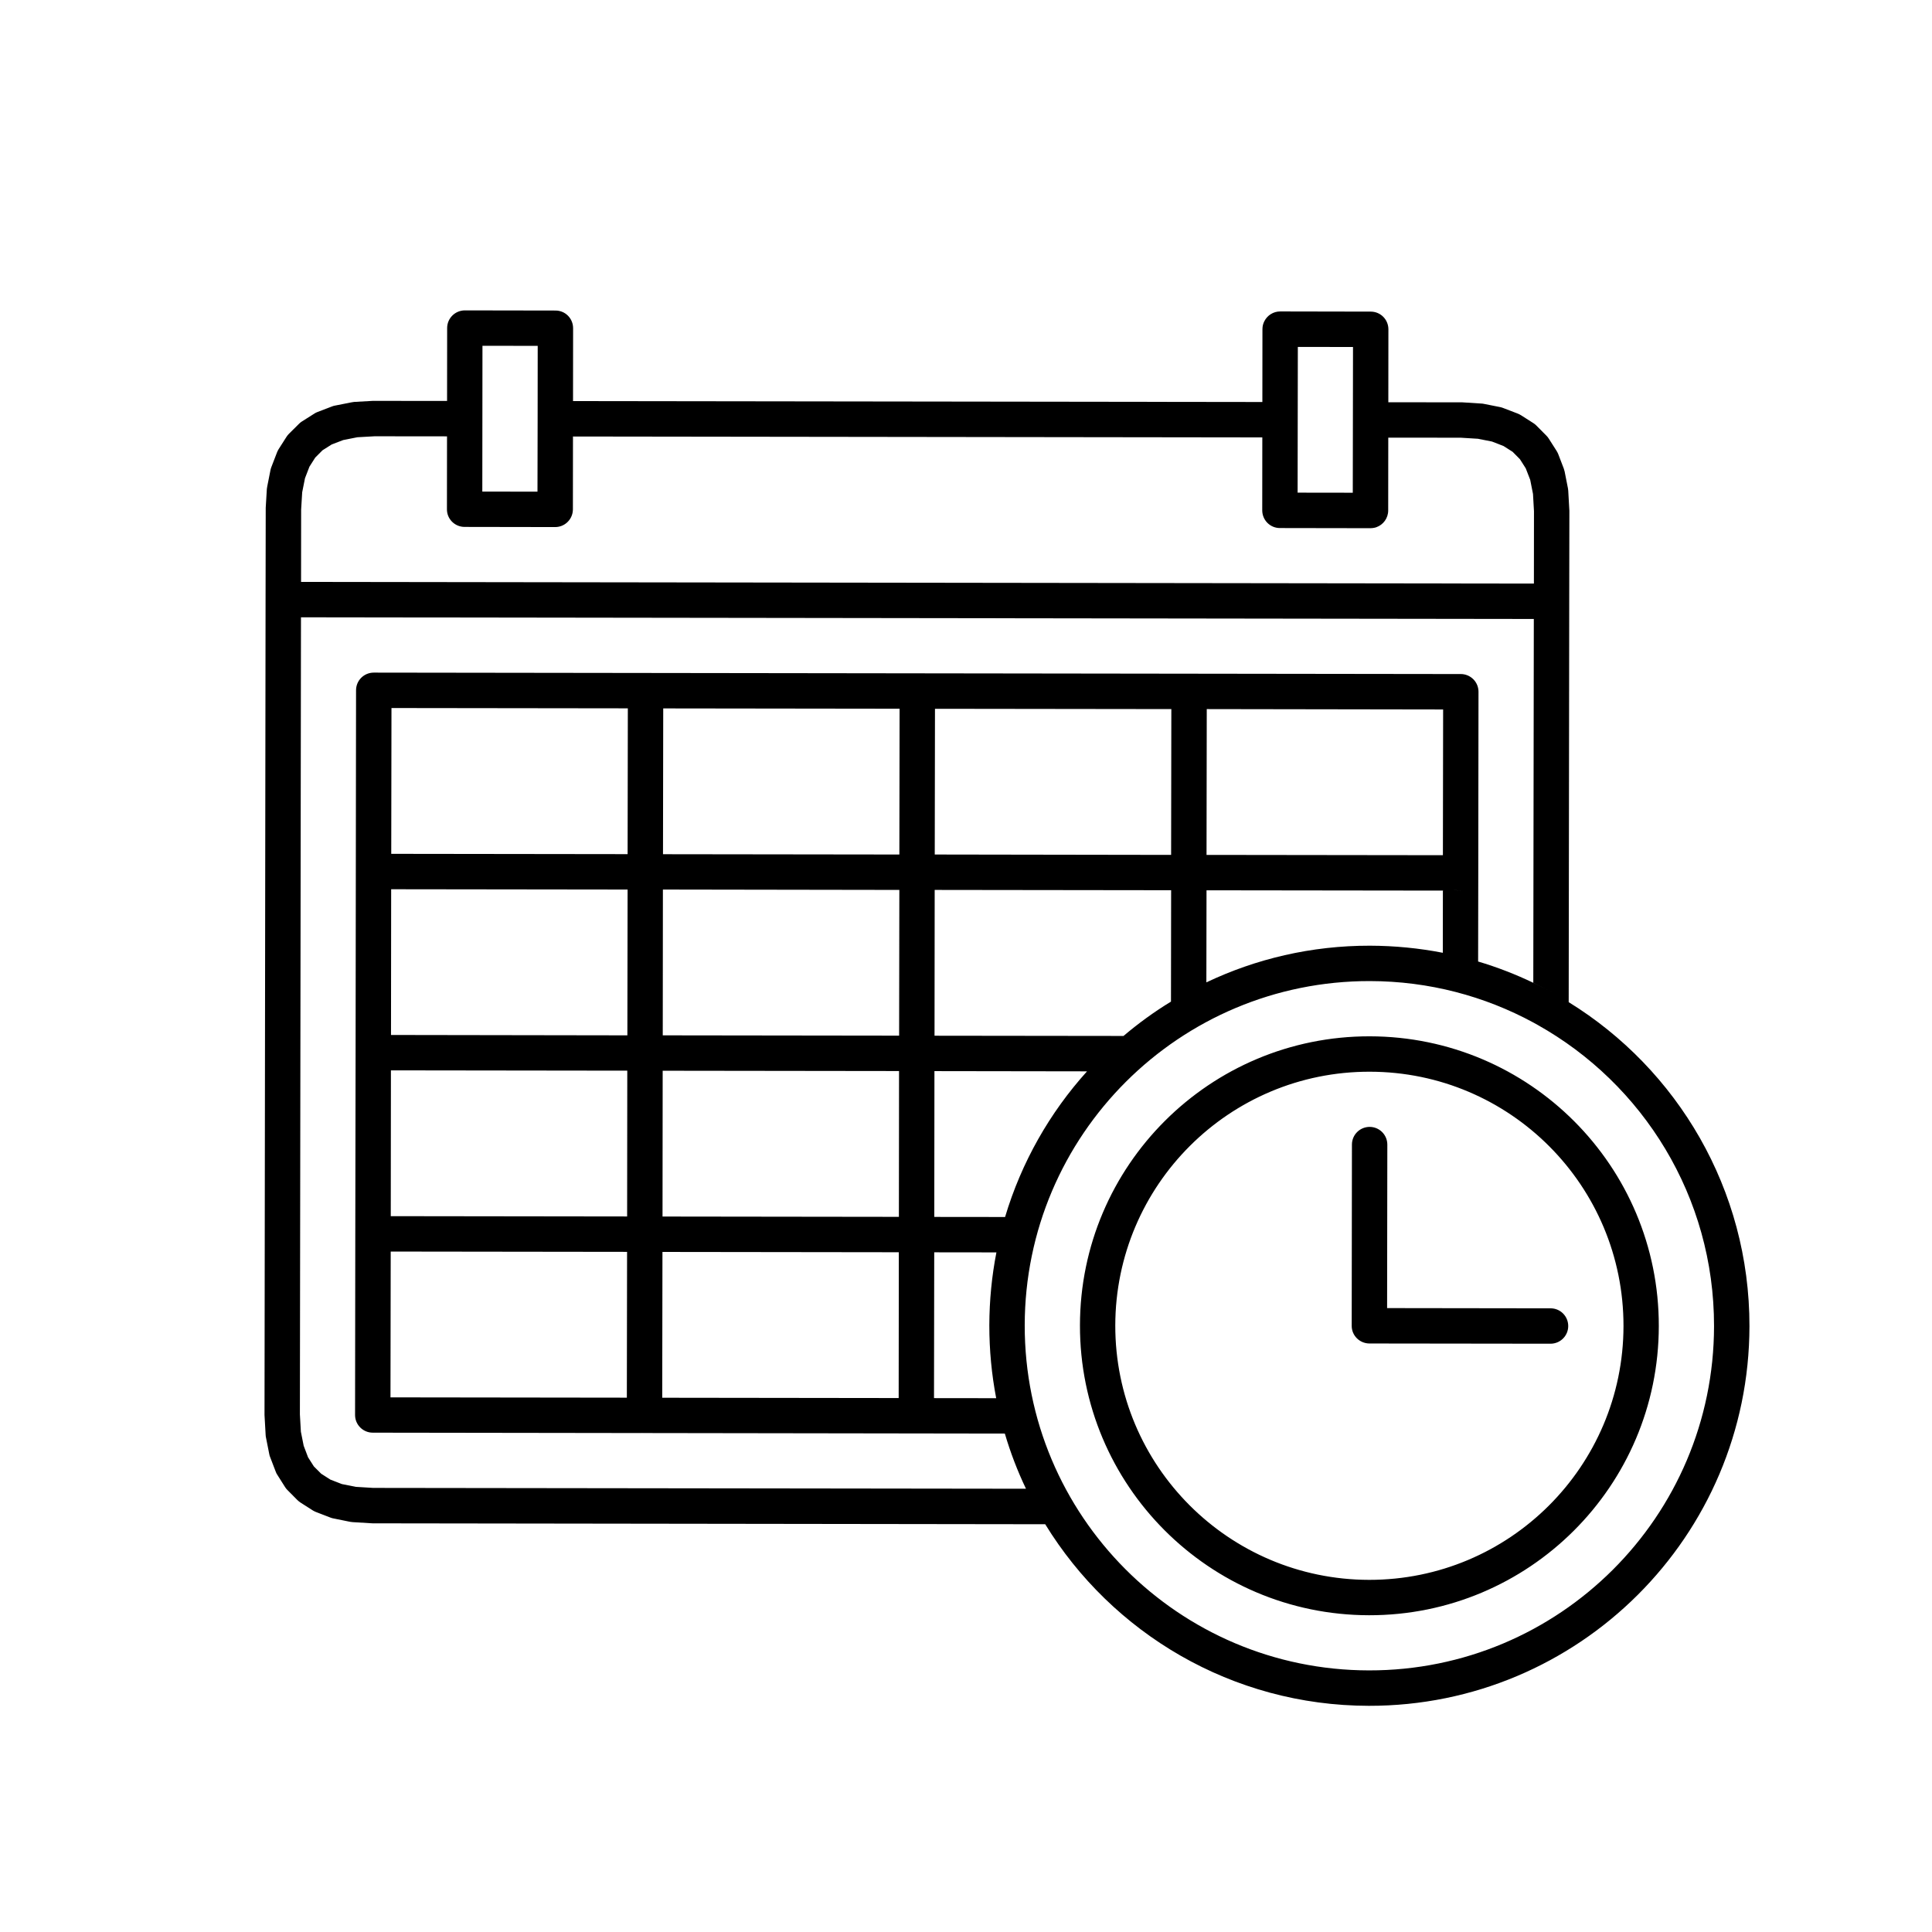
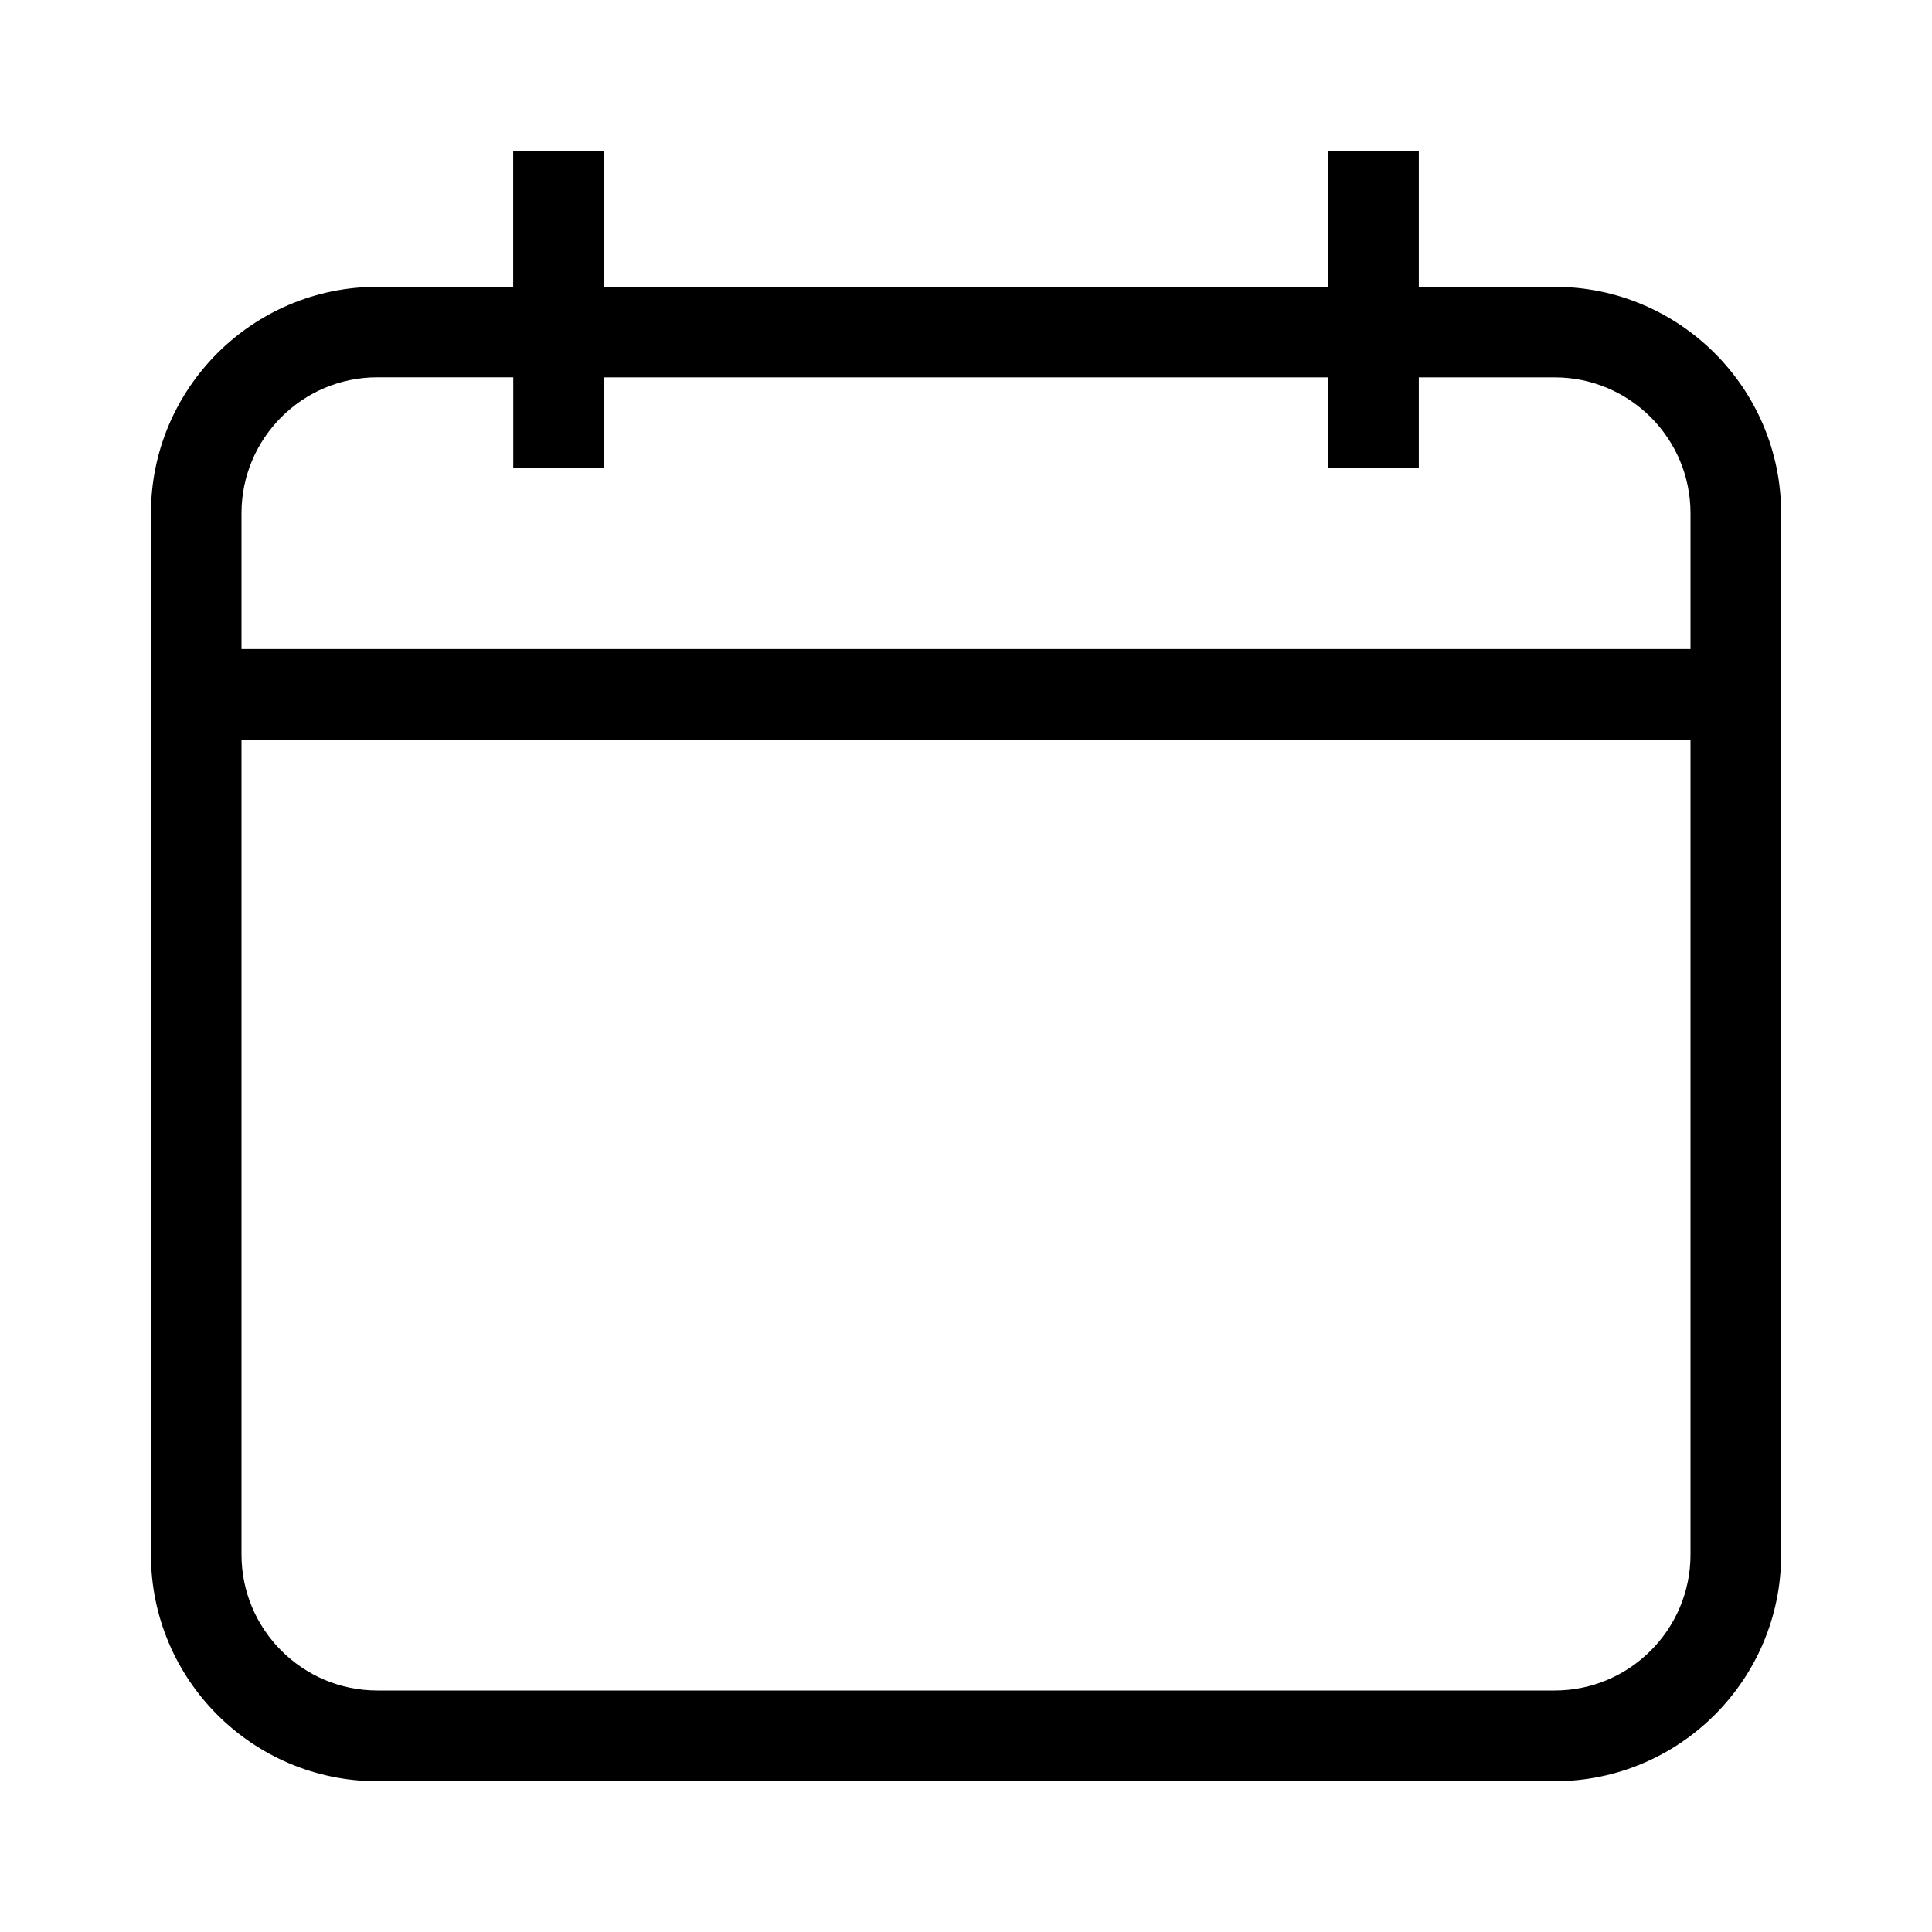
- <svg xmlns="http://www.w3.org/2000/svg" width="36px" height="36px" version="1.1" viewBox="0 0 1200 1200">
-   <path d="m288.94 192.79c0.938 0 1.828 0.141 2.672 0.375-0.844-0.234-1.734-0.375-2.672-0.375zm618.42 57.094h0.047zm0 0h0.047zm-679.97 19.875c1.5 0.75 3.188 1.172 4.969 1.219h0.141-0.141c-1.781-0.047-3.469-0.469-4.969-1.219zm106.59-54.938-0.047 45.234v0.094l-0.094 45.234-34.266-0.047 0.094-90.562zm472.13 0.656 34.266 0.047-0.141 90.516-34.266-0.047zm100.78 56.344 0.375 0.047h0.141-0.141l10.688 0.656 8.766 1.734 7.125 2.766 5.672 3.609 4.547 4.594 3.609 5.672 2.766 7.125 1.734 8.766 0.609 10.734-0.047 44.953-765.74-1.031 0.047-44.953 0.656-10.734 1.734-8.719 2.766-7.172 3.609-5.672 4.547-4.547 5.719-3.609 7.125-2.719 8.766-1.734 10.688-0.609h0.047l0.328-0.047-0.328 0.047 44.953 0.047-0.047 45.281c-0.047 6.047 4.875 10.969 10.969 10.969l56.25 0.094c5.625 0 10.266-4.219 10.922-9.656 0.047-0.188 0.047-0.422 0.047-0.609 0.047-0.234 0.047-0.469 0.047-0.703l0.047-45.281 428.16 0.562-0.047 45.281c0 6.094 4.875 11.016 10.969 11.016l56.25 0.094c0.938 0 1.875-0.141 2.719-0.328 0.328-0.094 0.609-0.188 0.938-0.281 4.266-1.5 7.359-5.578 7.359-10.406l0.047-45.234 45 0.047zm56.062 112.64h0.047zm0.141 0h0.047zm0.703 0h0.047zm-0.375 0h0.094zm-736.31 54.094c1.5 0.75 3.234 1.219 5.016 1.219h5.484-5.484c-1.781 0-3.516-0.469-5.016-1.219zm669.24 2.109-0.141 90.516-146.81-0.188 0.141-90.562zm-337.6-0.469-0.141 90.562-146.81-0.188 0.141-90.562zm168.79 0.234h0.094-0.094l-0.141 90.562-146.81-0.234 0.141-90.516zm-495.32 89.859h-0.188zm157.74-90.328-0.141 90.562-146.81-0.188 0.141-90.562zm512.76 112.27c1.359 0.609 2.859 0.984 4.453 0.984h-0.281c-1.5-0.047-2.906-0.375-4.172-0.984zm4.359 0.984h0.094zm-157.69-0.234 147.47 0.188h-0.656l-0.047 38.625c-14.672-2.859-29.812-4.359-45.281-4.406-36.375-0.047-70.828 8.156-101.58 22.781zm203.02 57.469c5.766 2.766 11.438 5.766 16.969 9-5.531-3.234-11.203-6.234-17.016-9zm-371.86-57.703 146.86 0.188-0.094 69.188c-10.406 6.328-20.25 13.5-29.484 21.328l-117.38-0.141zm-337.55-11.297-0.047 10.875 146.86 0.188-0.141 90.562-146.81-0.234 0.094-90.516zm168.74 11.062 146.86 0.234-0.141 90.516-146.81-0.188zm-180 112.31h0.047zm179.86 0.234 146.81 0.188-0.094 90.562-146.81-0.188zm-21.984-0.047-0.094 90.562-146.81-0.188 0.094-90.562zm285.56 0.422c-23.156 25.641-40.734 56.438-50.906 90.469l-43.969-0.047 0.094-90.562zm175.55 34.5c-6.094 0-11.016 4.922-11.016 10.969l-0.141 112.55c-0.047 6.047 4.875 10.969 10.969 11.016l112.5 0.141c6.094 0 11.016-4.922 11.016-10.969 0-6.094-4.875-11.016-10.969-11.016l-101.53-0.141 0.141-101.53c0-6.094-4.922-11.016-10.969-11.016zm-292.45 77.859-0.094 90.562-146.86-0.188 0.141-90.562zm-168.79-0.234-0.141 90.562-146.81-0.188 0.141-90.562zm190.78 0.281 38.625 0.047c-2.859 14.625-4.359 29.766-4.406 45.281 0 15.469 1.453 30.609 4.266 45.281l-38.625-0.047v-0.047zm-186.52 110.06c0 0.047 0.047 0.047 0.047 0.047s-0.047 0-0.047-0.047zm0.047 0.047c0.281 0.234 0.562 0.422 0.844 0.562-0.281-0.141-0.562-0.328-0.844-0.562zm1.031 0.703c0.094 0.047 0.141 0.094 0.234 0.141-0.094-0.047-0.141-0.094-0.234-0.141zm0.281 0.141 0.281 0.141-0.281-0.141zm7.547 1.078c-0.375 0.094-0.797 0.141-1.219 0.188 0.422-0.047 0.844-0.094 1.219-0.188zm-2.531 0.234h0.094zm0.141 0h-0.047 0.094-0.094zm-213.32-506.68 765.74 1.031h5.391-5.391l-0.328 225.98c-10.969-5.25-22.406-9.703-34.266-13.219l0.094-55.031 0.141-112.5c0-5.391-3.844-9.844-8.953-10.828-0.656-0.141-1.312-0.188-2.016-0.188l-675.19-0.891c-6.094 0-11.016 4.875-11.016 10.969v0.234l-0.141 112.31-0.141 112.5-0.188 112.55-0.141 112.55c0 6.047 4.922 10.969 10.969 10.969l165.84 0.234h2.766c-0.562 0-1.172-0.047-1.734-0.141 0.469 0.047 0.938 0.094 1.406 0.141-1.359-0.047-2.625-0.375-3.844-0.891 0.656 0.281 1.312 0.516 2.016 0.656 0.75 0.141 1.453 0.234 2.25 0.234h0.141l223.78 0.328c3.469 11.812 7.875 23.297 13.125 34.266l-405.42-0.516-10.781-0.656-8.719-1.734-7.125-2.766-5.719-3.656-4.547-4.547-3.609-5.672-2.719-7.172-1.734-8.719-0.609-10.734zm663.84 282.24c87.141 0.094 157.69 70.828 157.6 158.02-0.141 87.141-70.875 157.69-158.02 157.6-87.188-0.141-157.74-70.875-157.64-158.02 0.141-87.188 70.875-157.74 158.06-157.6zm0-21.984c-99.281-0.141-179.9 80.25-180 179.53-0.141 99.281 80.25 179.9 179.53 180.05s179.9-80.25 180-179.58c0.141-99.281-80.25-179.86-179.53-180zm0.047-34.312c36.75 0.047 71.344 9.375 101.53 25.734 0.844 0.469 1.688 0.938 2.531 1.406 65.578 36.656 109.83 106.78 109.73 187.22-0.141 118.27-96.141 213.98-214.36 213.79-118.22-0.141-213.94-96.141-213.79-214.36 0.141-118.22 96.141-213.94 214.36-213.79zm-55.688-415.92c-4.266 0-7.969 2.438-9.797 6-0.797 1.5-1.219 3.188-1.219 5.016l-0.047 45.234-428.16-0.562 0.047-45.234v-0.047c0-1.781-0.422-3.469-1.172-4.969-1.406-2.766-3.891-4.828-6.891-5.625-0.938-0.281-1.875-0.375-2.906-0.375l-56.062-0.094h-0.188c-6.094 0-11.016 4.922-11.016 10.969l-0.047 45.281-45.188-0.047h-0.844 0.094-0.234l-11.578 0.656c-0.516 0.047-1.031 0.141-1.5 0.234l-10.453 2.062c-0.609 0.094-1.172 0.281-1.781 0.516l-9.047 3.469c-0.656 0.234-1.312 0.562-1.922 0.984l-7.641 4.828c-0.703 0.422-1.312 0.938-1.875 1.5l-6.281 6.234c-0.562 0.562-1.078 1.219-1.5 1.875l-4.875 7.641c-0.375 0.609-0.703 1.266-0.984 1.969l-3.469 9c-0.234 0.609-0.422 1.172-0.562 1.781l-2.062 10.453c-0.094 0.469-0.188 0.984-0.234 1.5l-0.703 11.719v0.938l-0.094 56.062v0.188l-0.656 506.21c0 0.328 0 0.656 0.047 0.938l0.656 11.531c0 0.516 0.094 0.984 0.188 1.5l2.062 10.406c0.094 0.609 0.281 1.219 0.516 1.781l3.469 9.047c0.234 0.703 0.562 1.359 0.984 1.969l4.828 7.641c0.422 0.703 0.938 1.312 1.5 1.875l6.234 6.281c0.562 0.562 1.219 1.031 1.875 1.5l7.641 4.875c0.609 0.375 1.266 0.703 1.969 0.984l9 3.469c0.609 0.234 1.219 0.422 1.828 0.516l10.406 2.109c0.469 0.094 0.984 0.141 1.5 0.188l11.578 0.703h0.234-0.234c0.328 0 0.609 0.047 0.891 0.047l417.71 0.562v-0.047c41.438 67.594 115.97 112.73 201.05 112.83 130.36 0.188 236.21-105.38 236.39-235.74 0.094-85.078-44.812-159.71-112.27-201.32l0.328-248.95 0.094-55.875v-0.375c0-0.281 0-0.516-0.047-0.75l-0.656-11.719c-0.047-0.516-0.094-1.031-0.188-1.5l-2.062-10.453c-0.141-0.609-0.328-1.172-0.516-1.781l-3.469-9.047c-0.281-0.656-0.609-1.312-0.984-1.922l-4.875-7.641c-0.422-0.703-0.938-1.312-1.5-1.875l-6.234-6.281c-0.562-0.562-1.172-1.078-1.875-1.5l-7.641-4.875c-0.609-0.375-1.266-0.703-1.922-0.984l-9.047-3.469c-0.562-0.234-1.172-0.422-1.781-0.562l-10.406-2.062c-0.516-0.094-1.031-0.188-1.547-0.188l-11.766-0.75h-0.891l-45.047-0.047 0.047-45.281c0-6.094-4.875-11.016-10.969-11.016h-0.188z" />
+ <svg xmlns="http://www.w3.org/2000/svg" width="24px" height="24px" version="1.1" viewBox="0 0 1200 1200">
+   <path d="m965.65 178.15h-84.398v-84.398h-56.25v84.398h-450v-84.398h-56.25v84.398h-84.352c-77.551 0-140.65 63.102-140.65 140.65v646.9c0 77.551 63.102 140.65 140.65 140.65h731.25c77.551 0 140.65-63.102 140.65-140.65l0.004-506.3v-140.65c-0.051-77.551-63.152-140.6-140.65-140.6zm84.352 787.5c0 46.5-37.852 84.352-84.352 84.352h-731.25c-46.547 0-84.398-37.852-84.398-84.352v-506.25h900zm0-562.5h-900v-84.398c0-46.551 37.852-84.398 84.398-84.398h84.398v56.25h56.203v-56.203h450v56.25h56.25v-56.25h84.398c46.5 0 84.352 37.801 84.352 84.352z" />
</svg>
